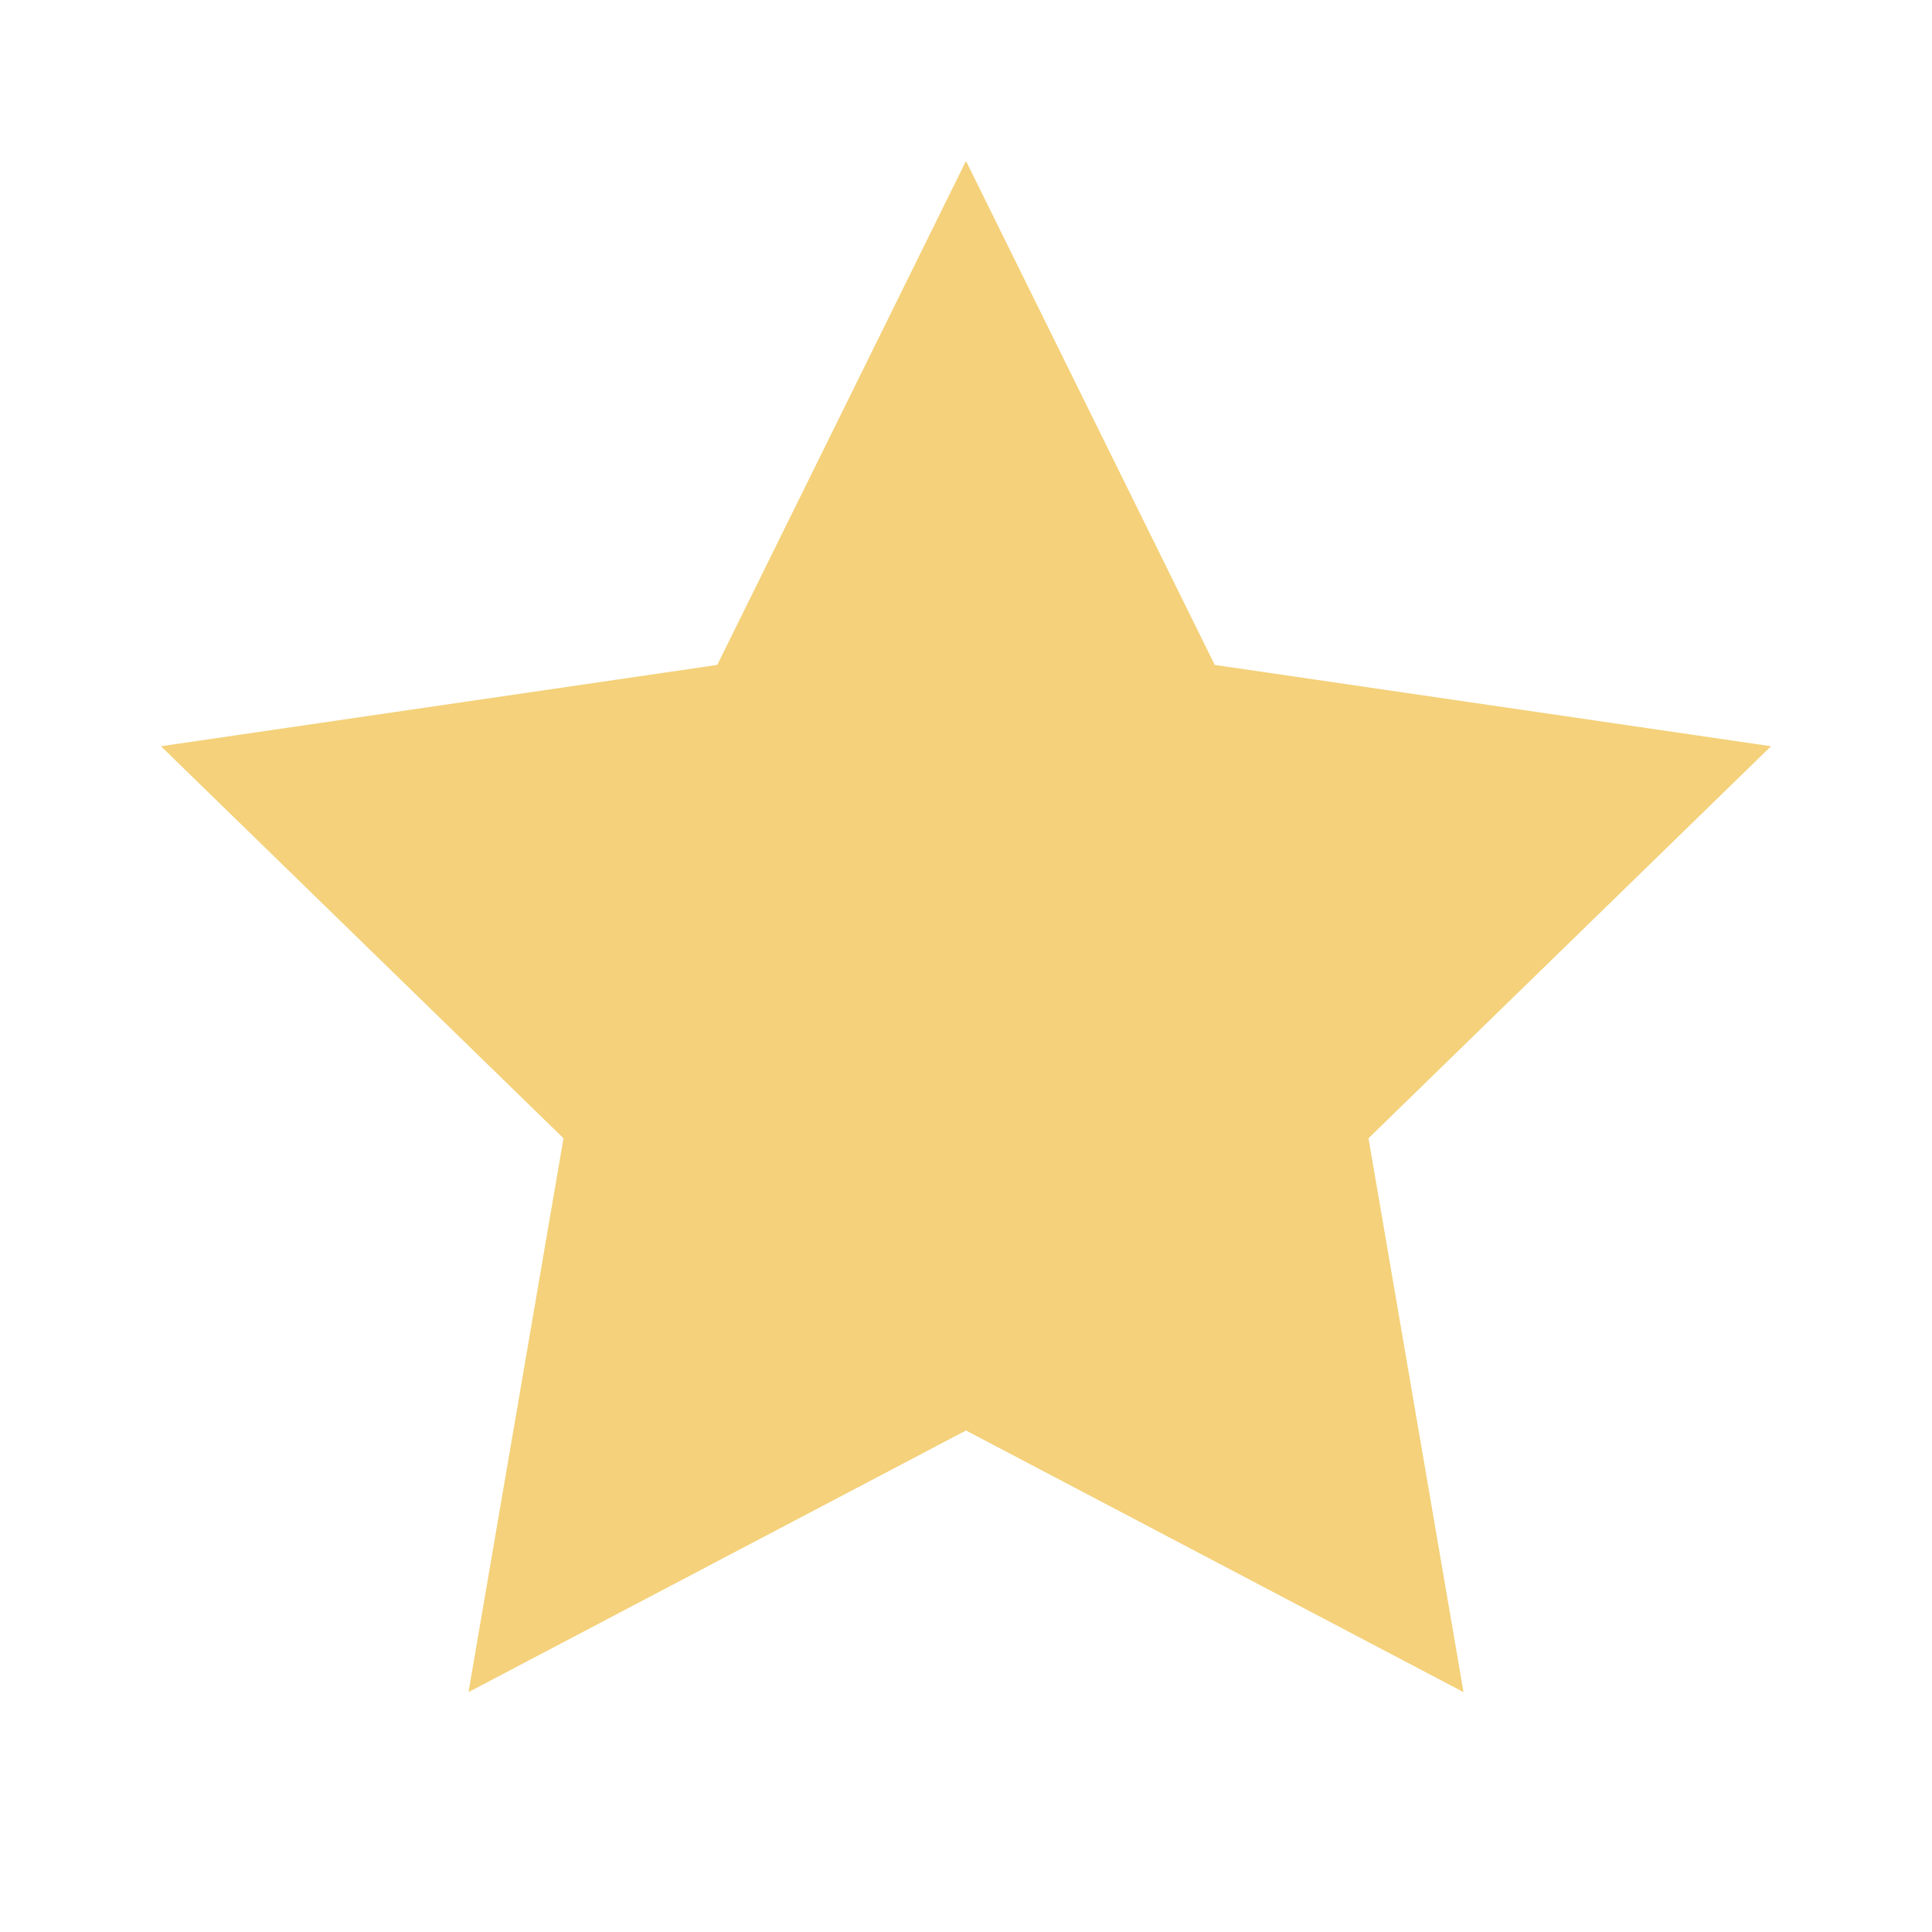
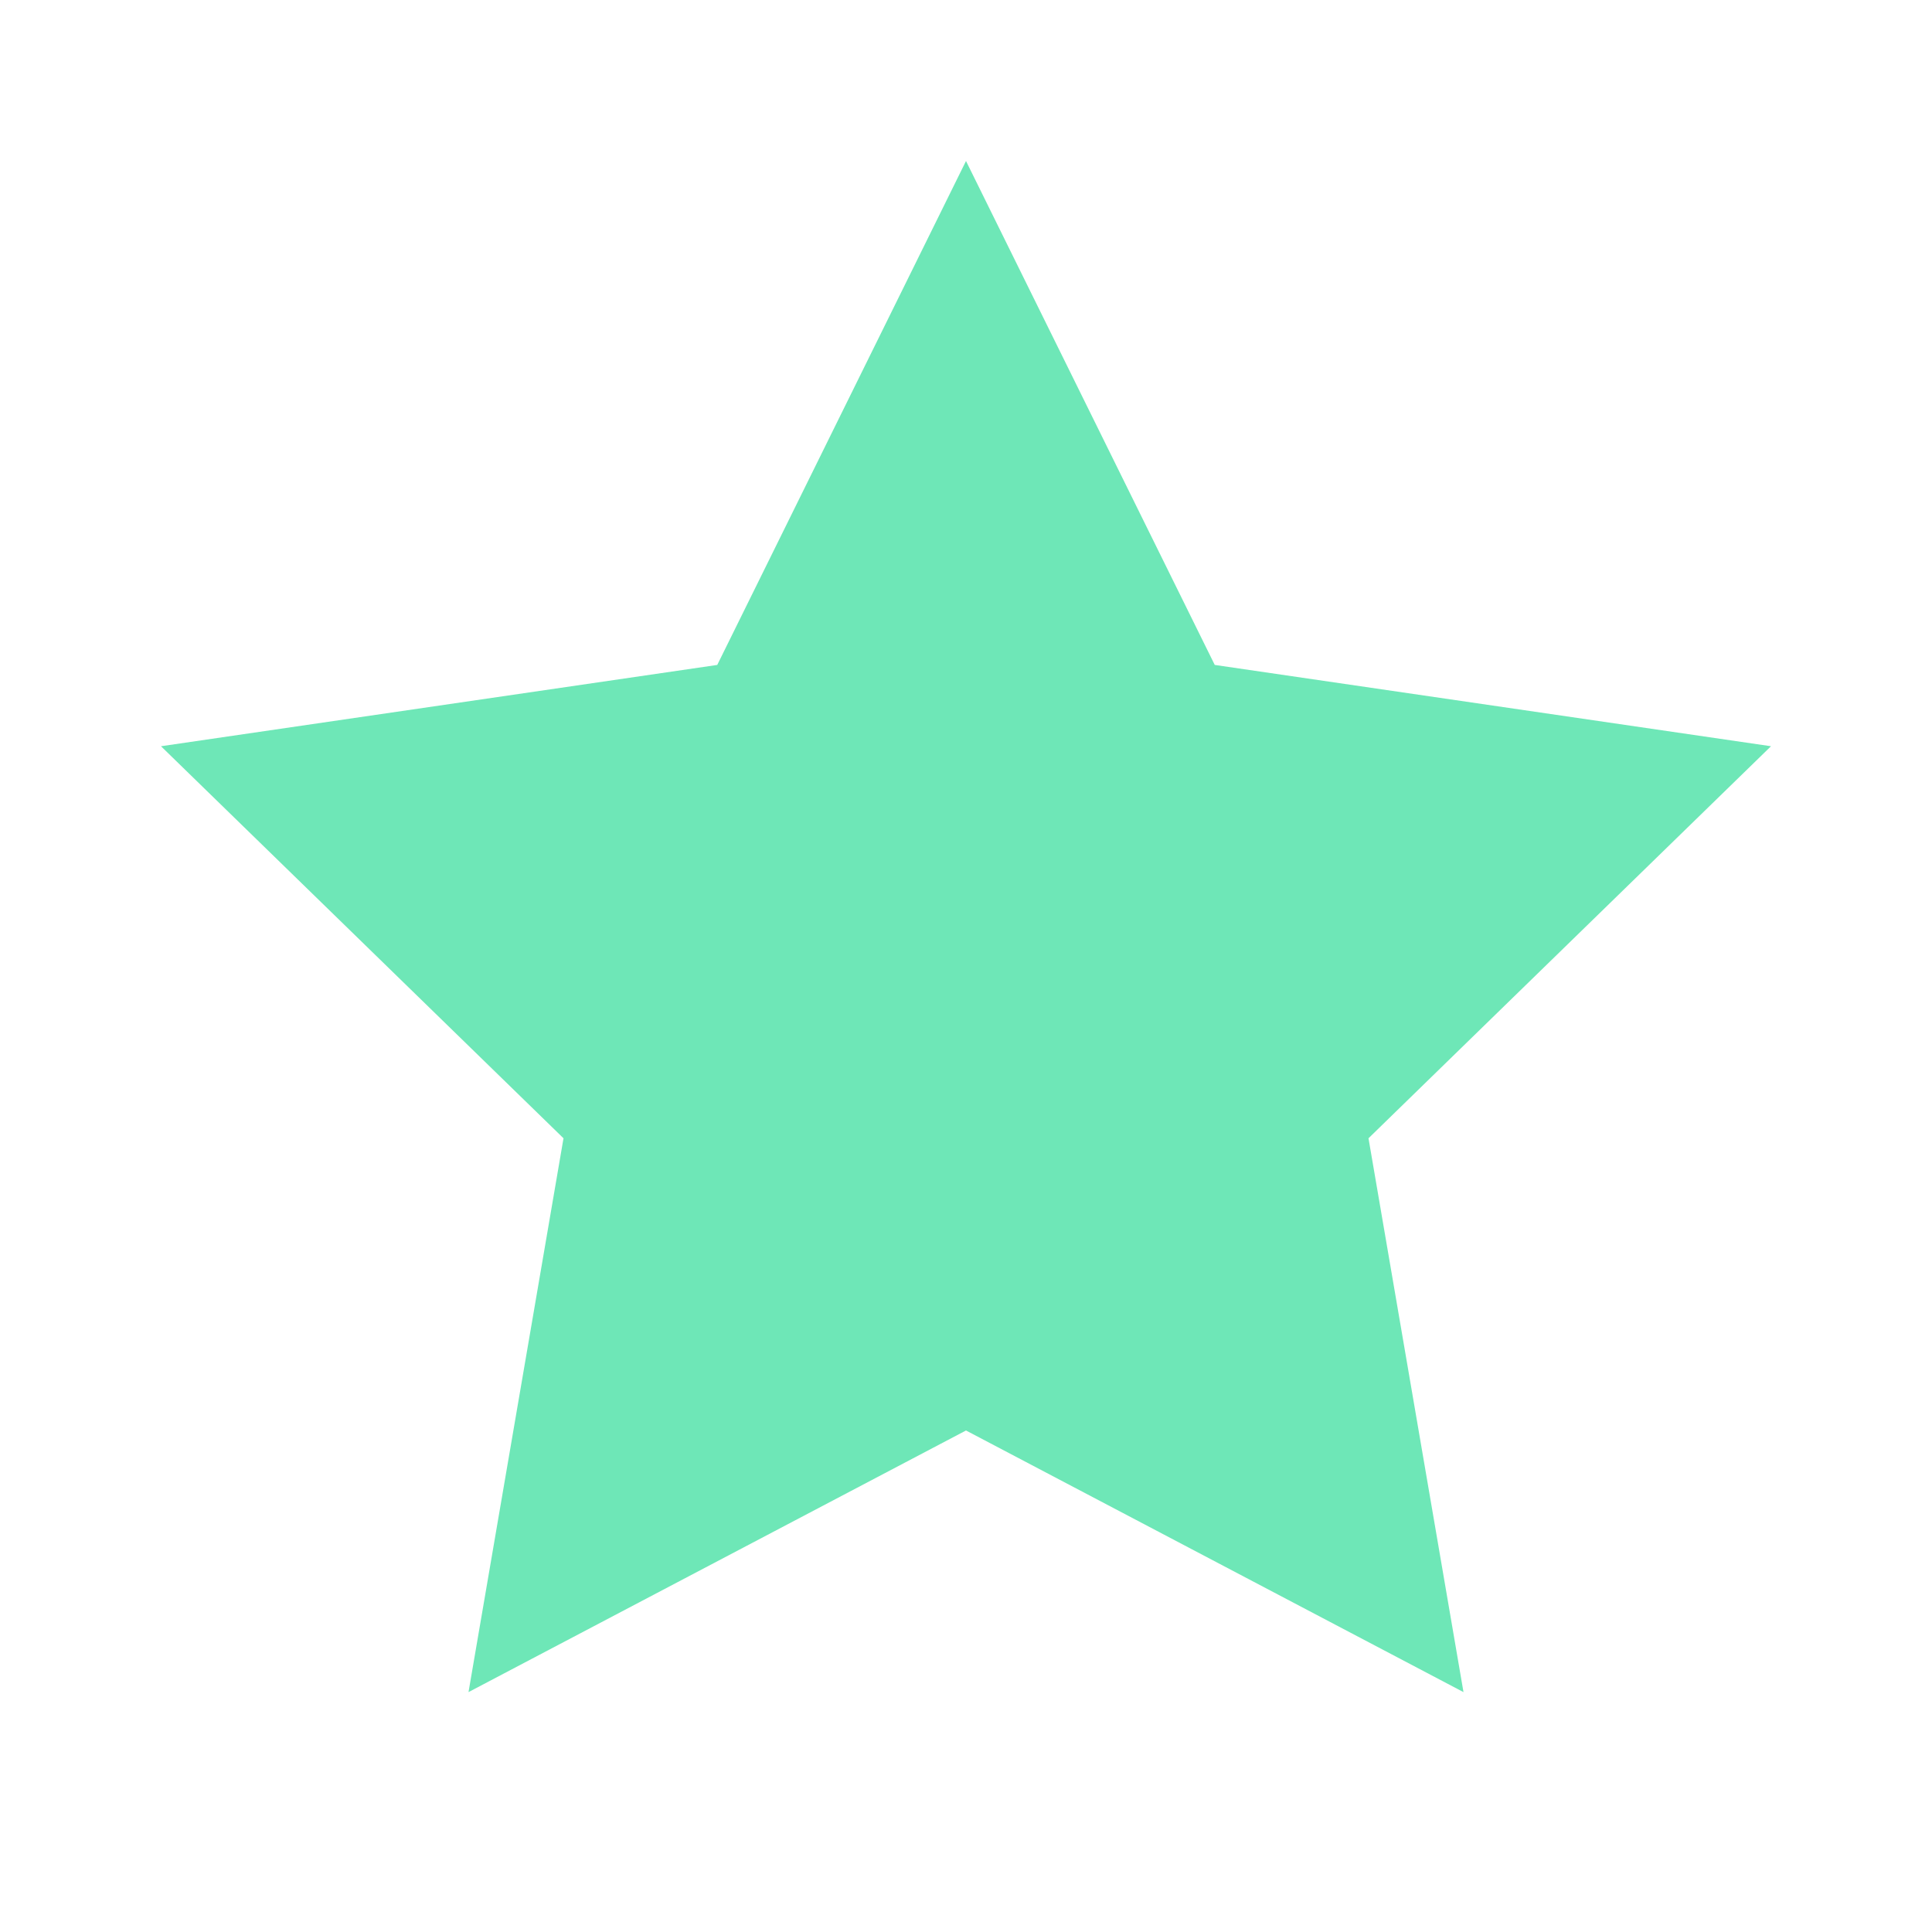
- <svg xmlns="http://www.w3.org/2000/svg" width="18" height="18" viewBox="0 0 24 24" fill="#F4D17A">
+ <svg xmlns="http://www.w3.org/2000/svg" width="18" height="18" viewBox="0 0 24 24" fill="#6EE7B7">
  <path d="M12 2L15.09 8.26L22 9.27L17 14.14L18.18 21.02L12 17.77L5.82 21.02L7 14.14L2 9.27L8.91 8.26L12 2Z" />
</svg>
